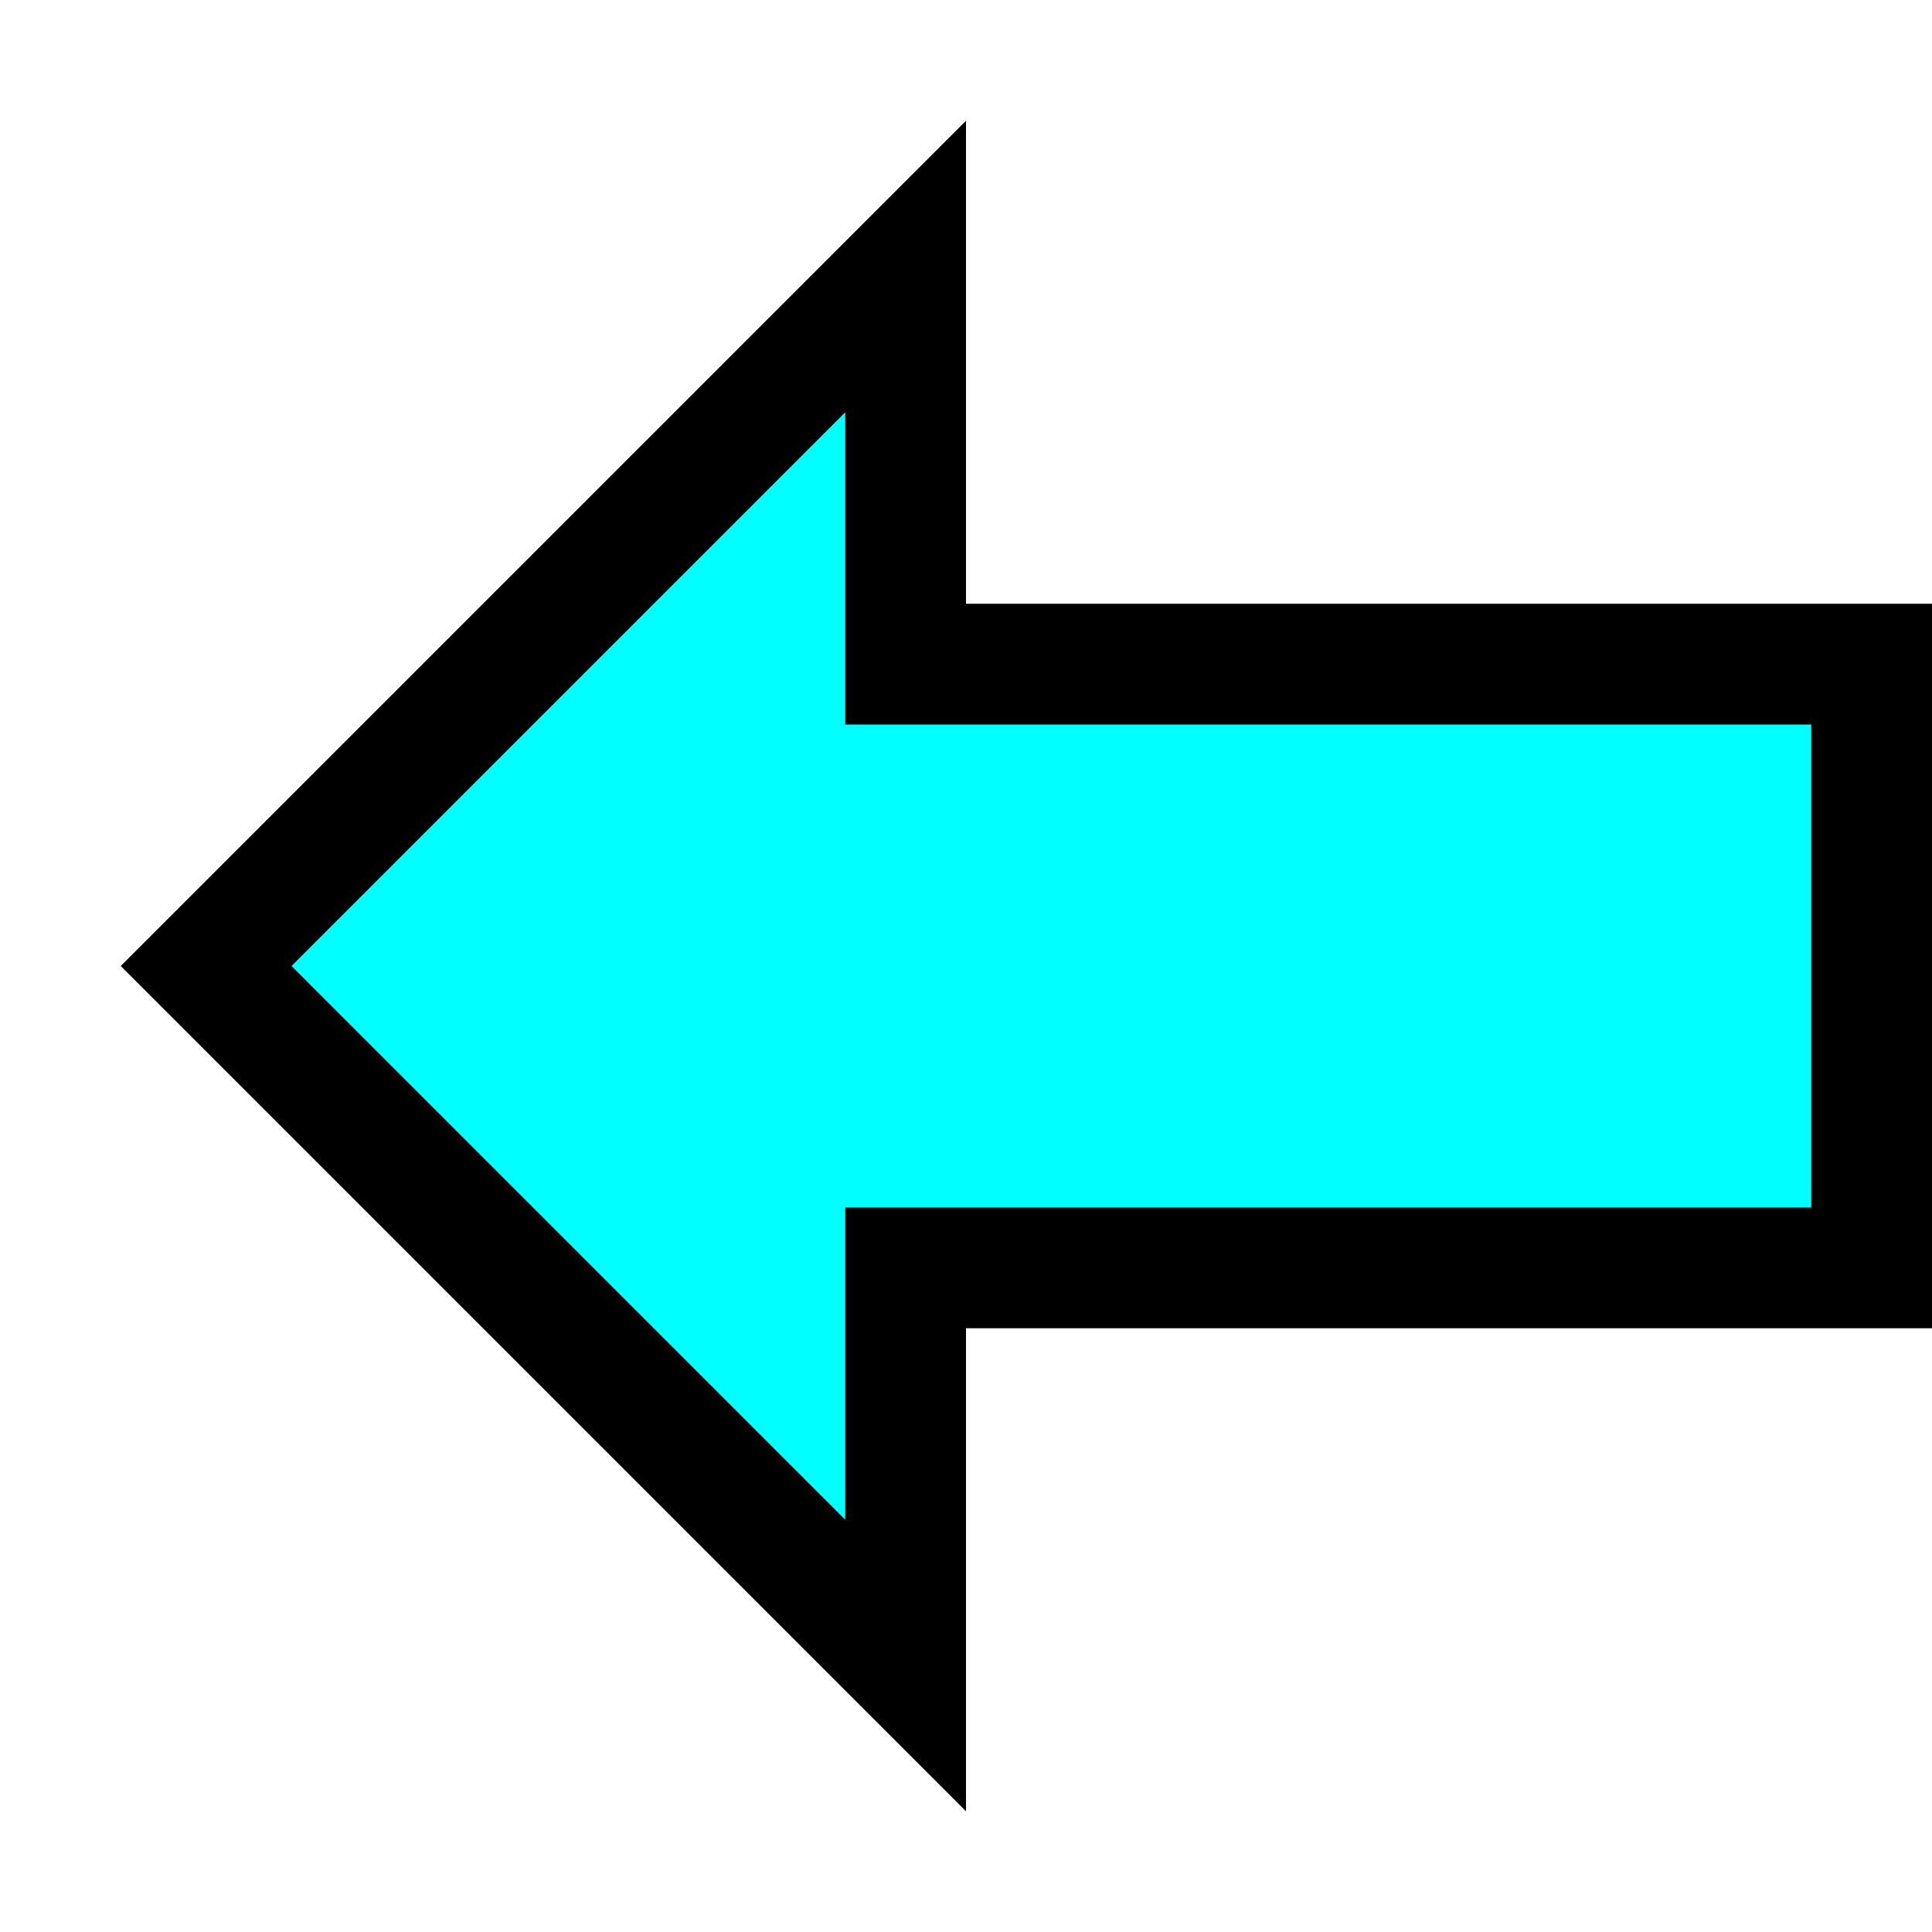
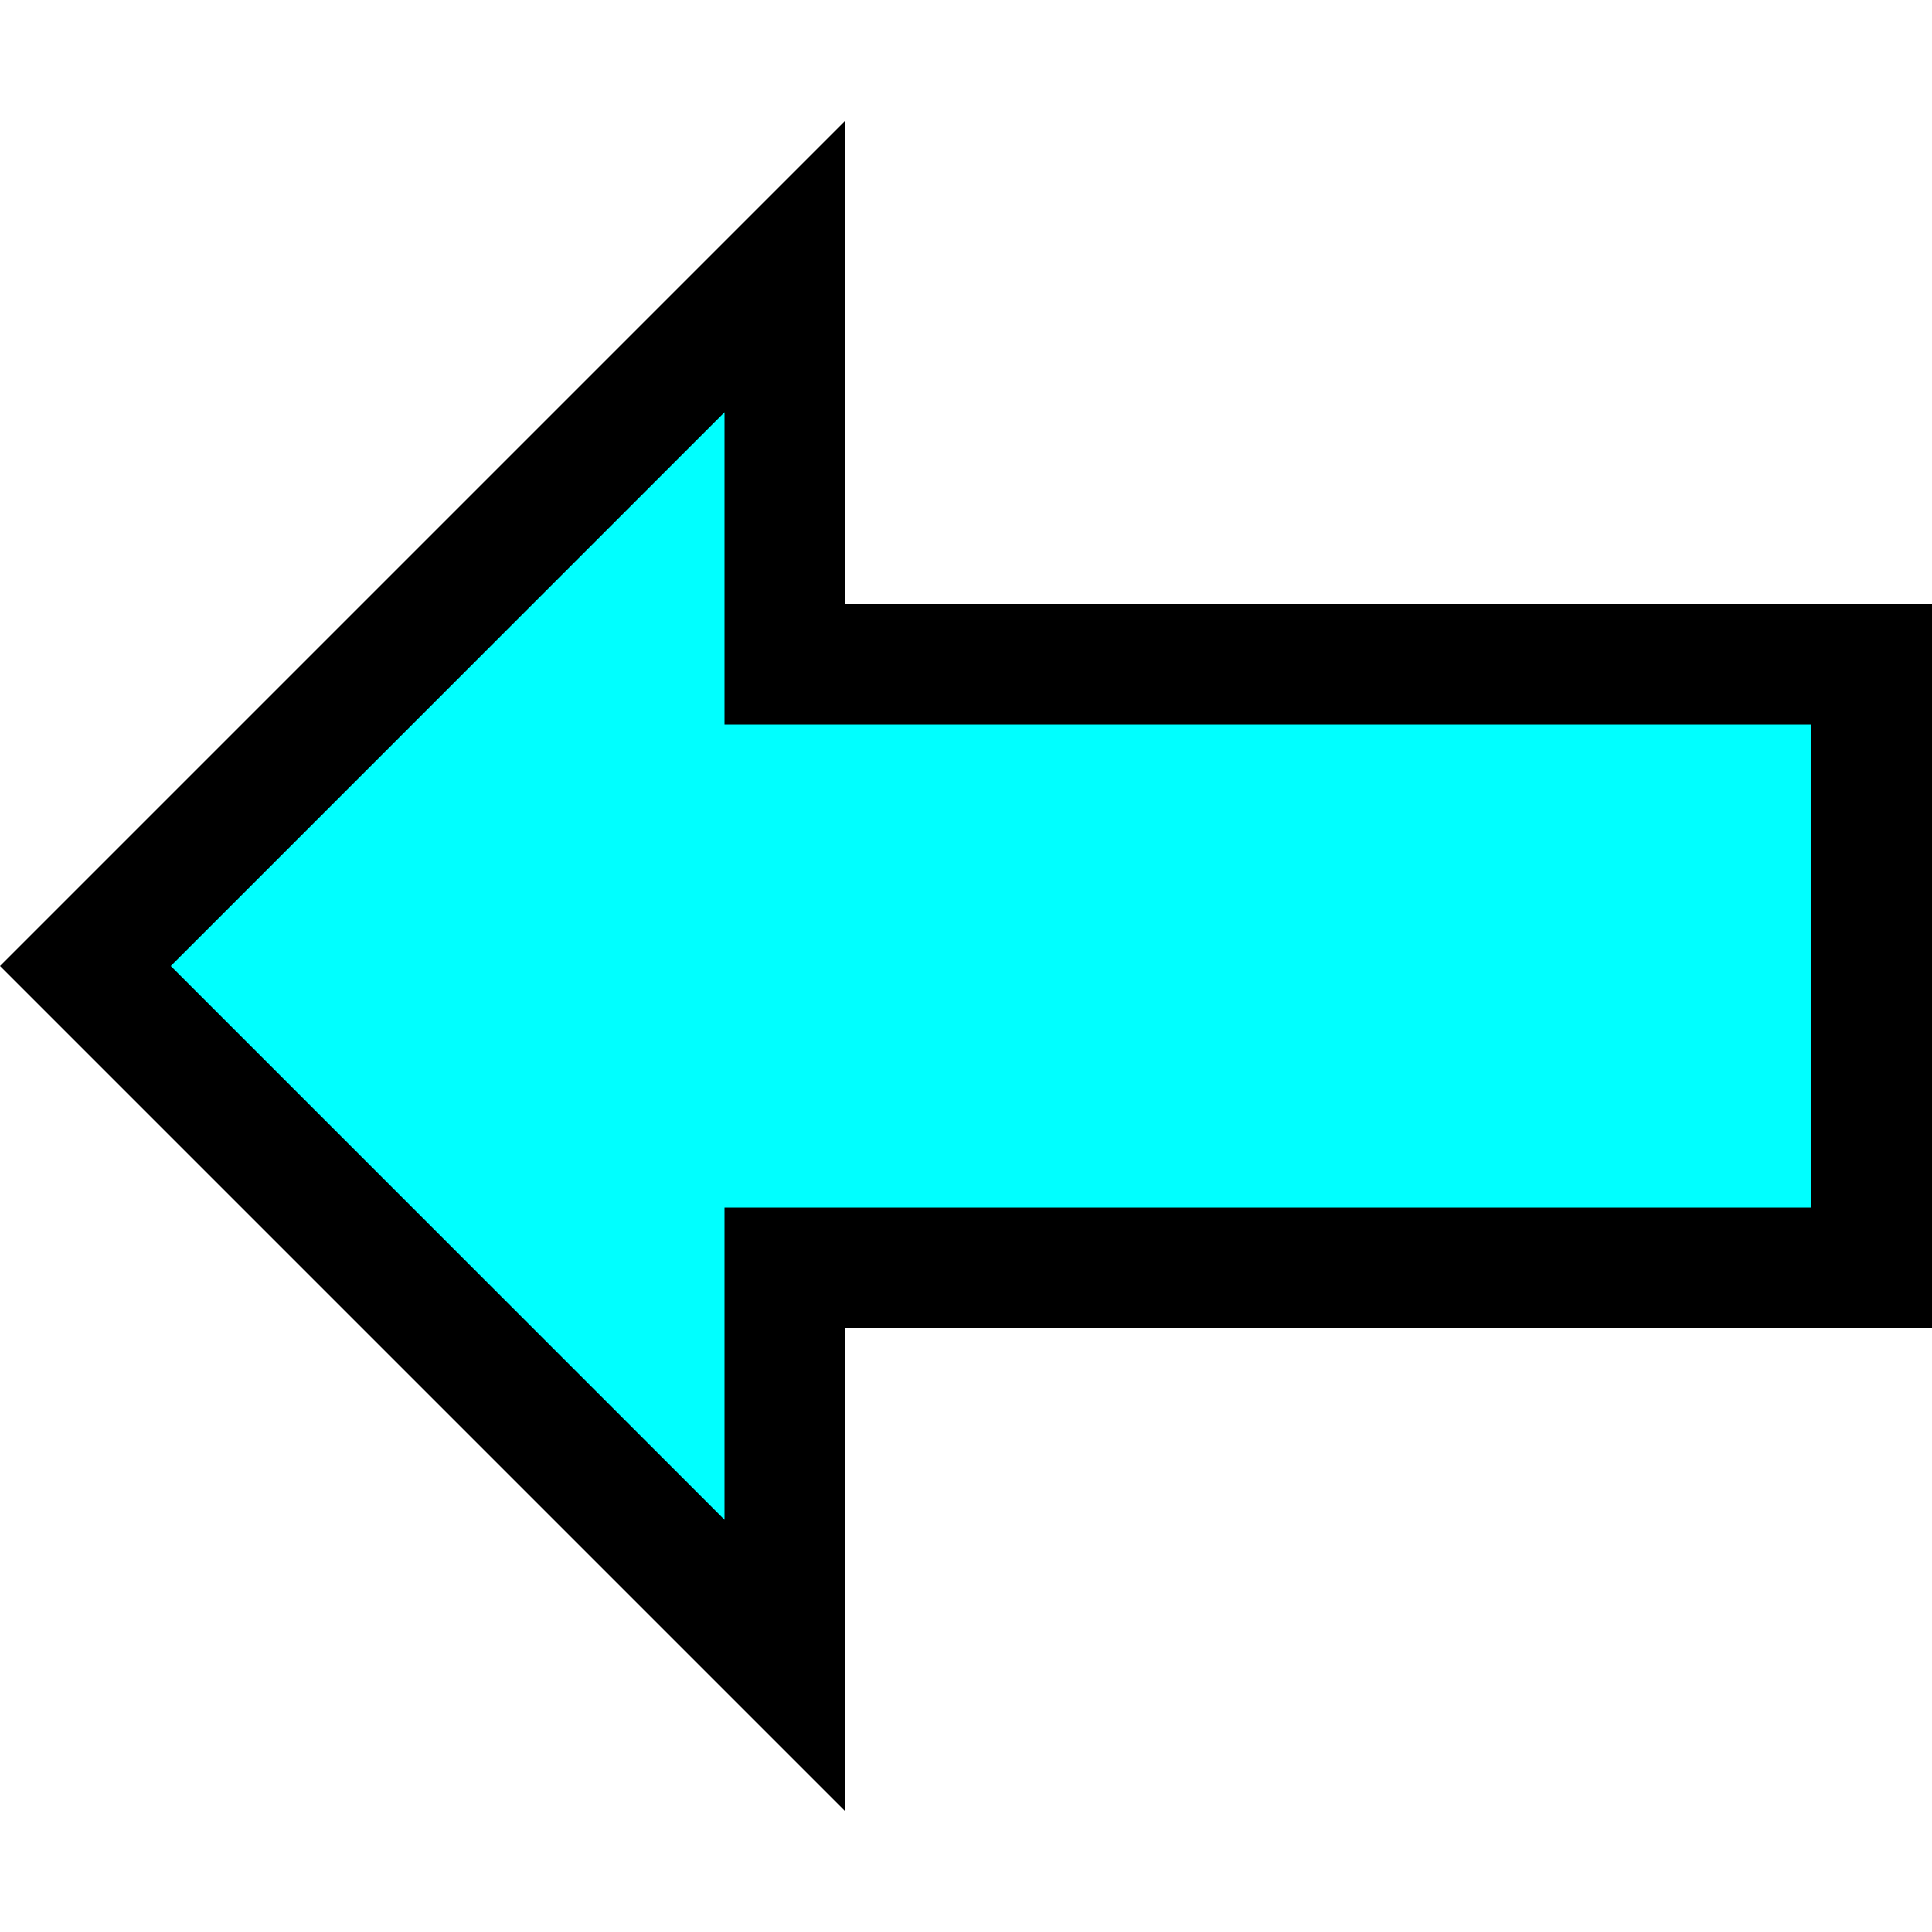
<svg xmlns="http://www.w3.org/2000/svg" viewBox="0 0 16 16" width="128" height="128">
-   <path fill="#000000" d="M1,8 L8,1 V5 H16 V11 H8 V15 Z" />
-   <path fill="#00FFFF" d="M2.414,8 L7,3.414 V6 H15 V10 H7 V12.586 Z" />
+   <path fill="#000000" d="M0,8 L7,1 V5 H16 V11 H7 V15 Z" />
+   <path fill="#00FFFF" d="M1.414,8 L6,3.414 V6 H15 V10 H6 V12.586 Z" />
</svg>
